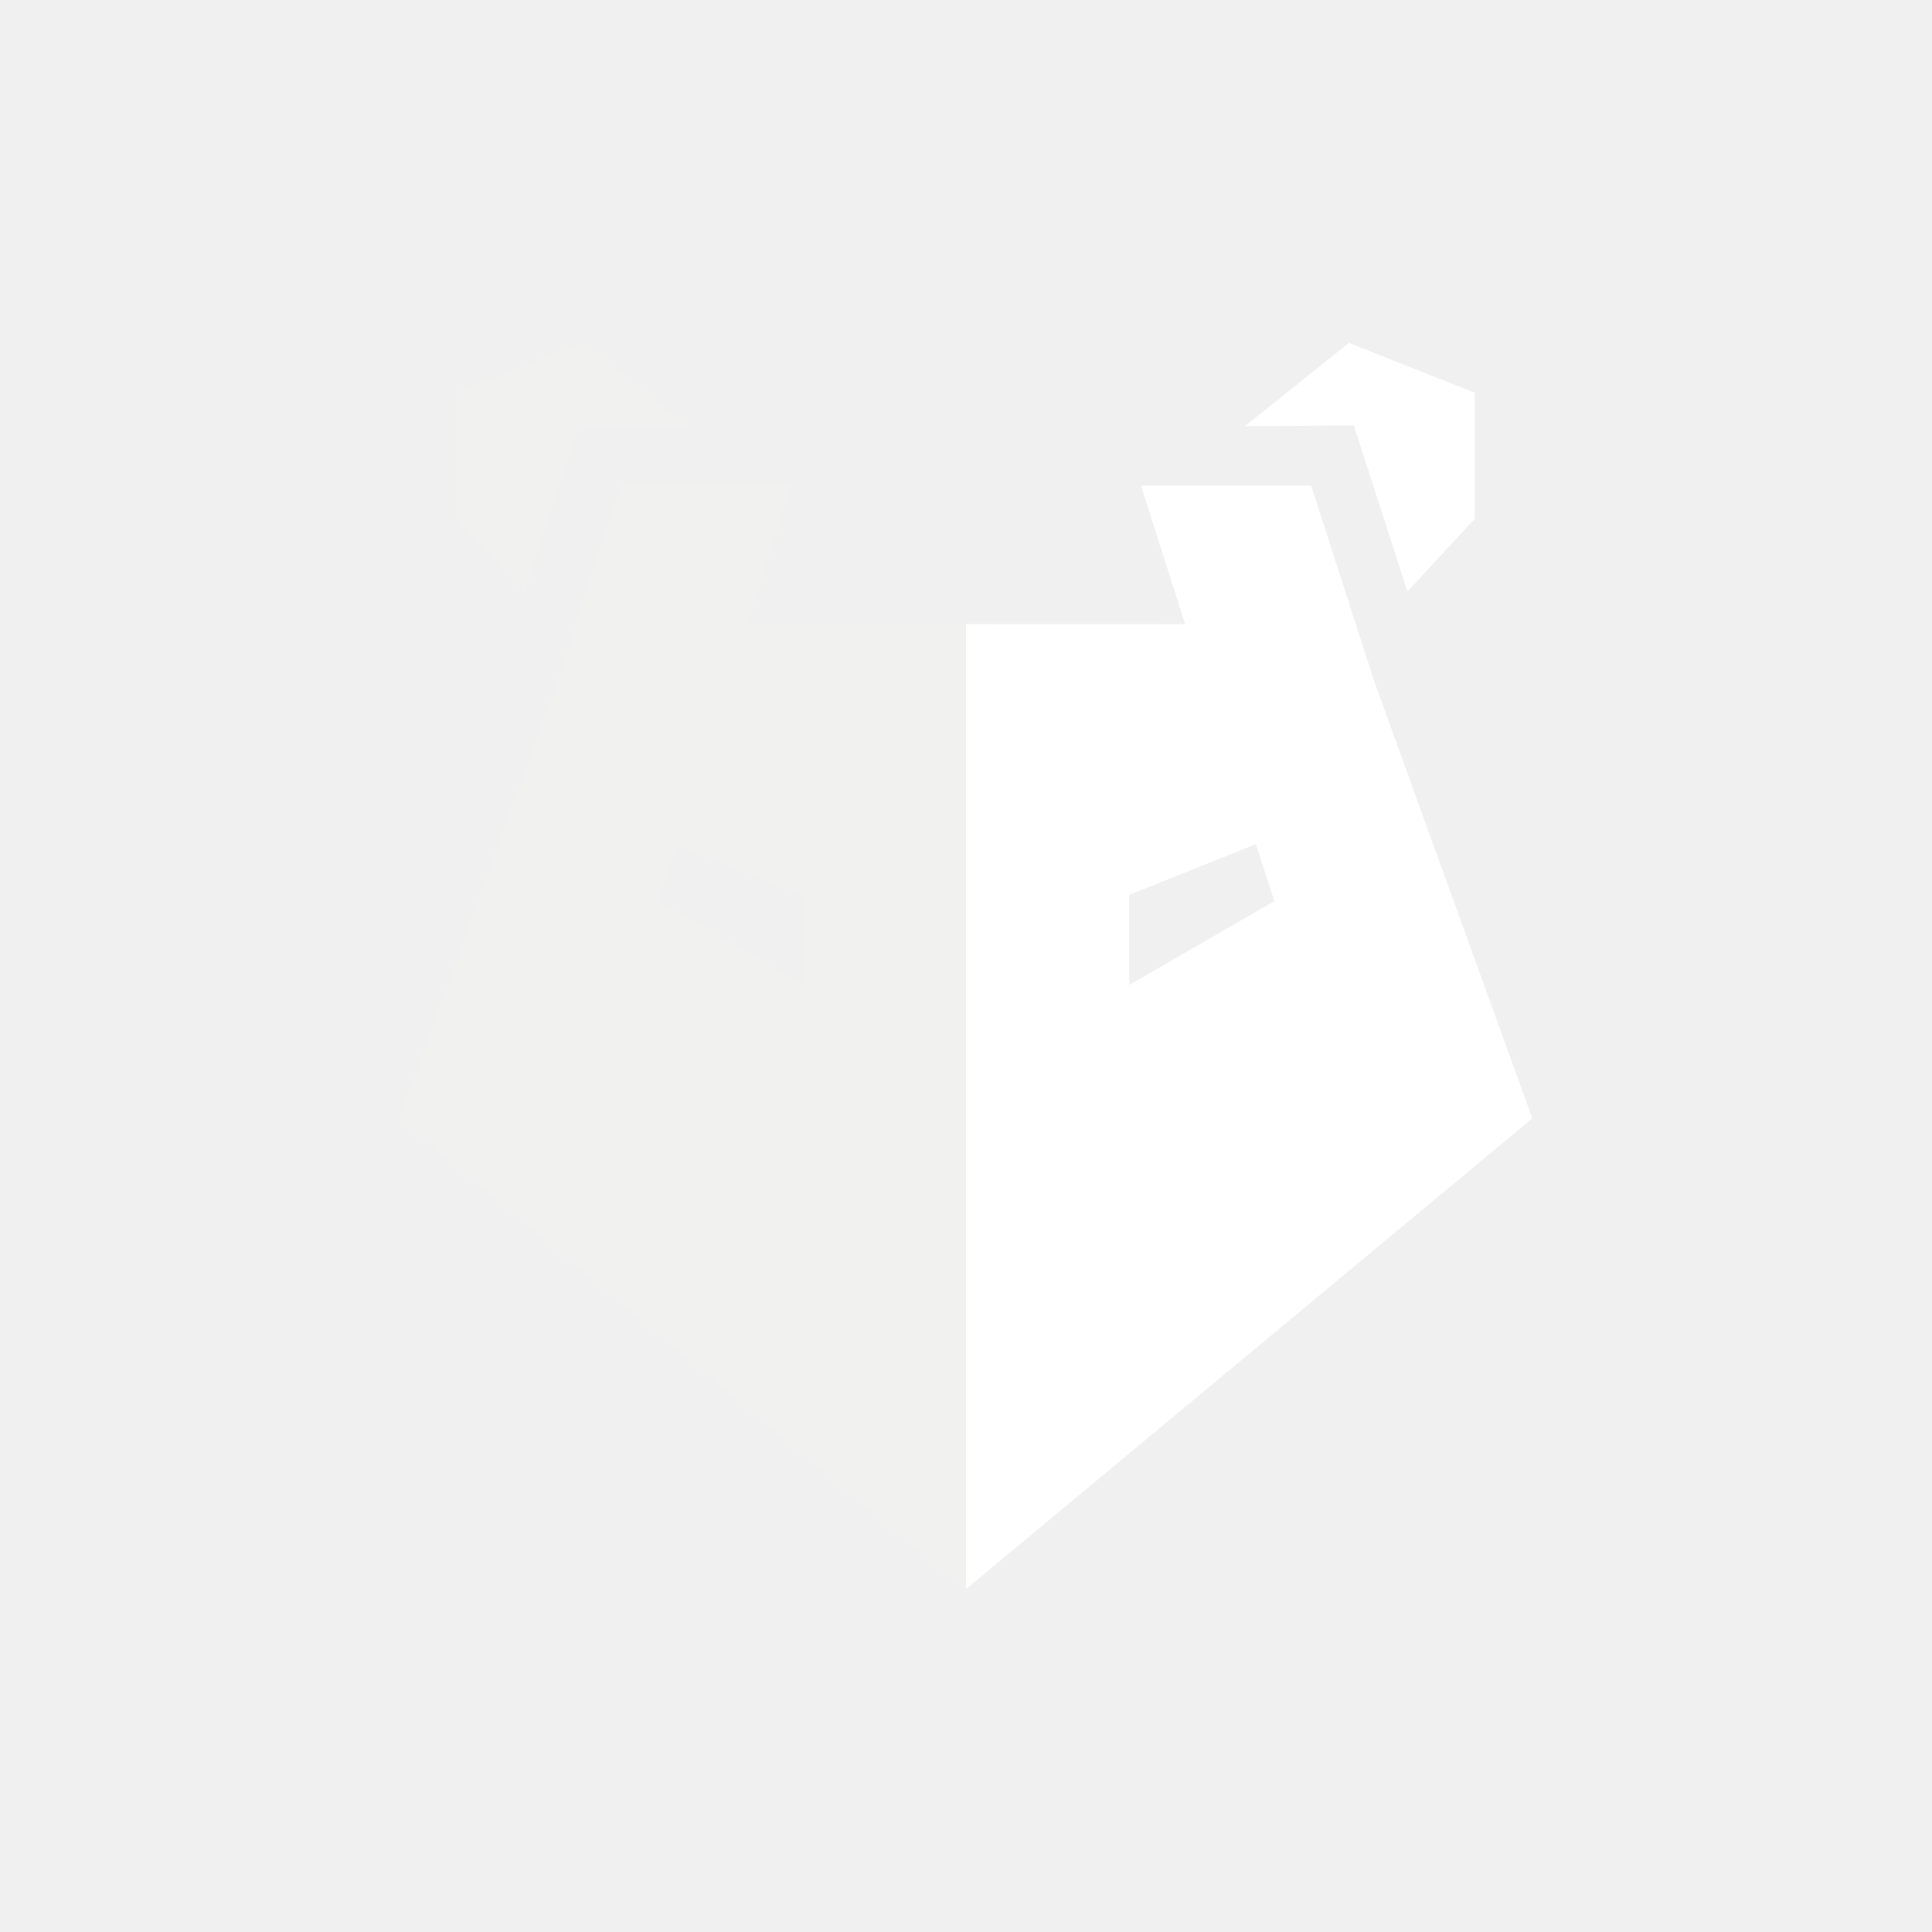
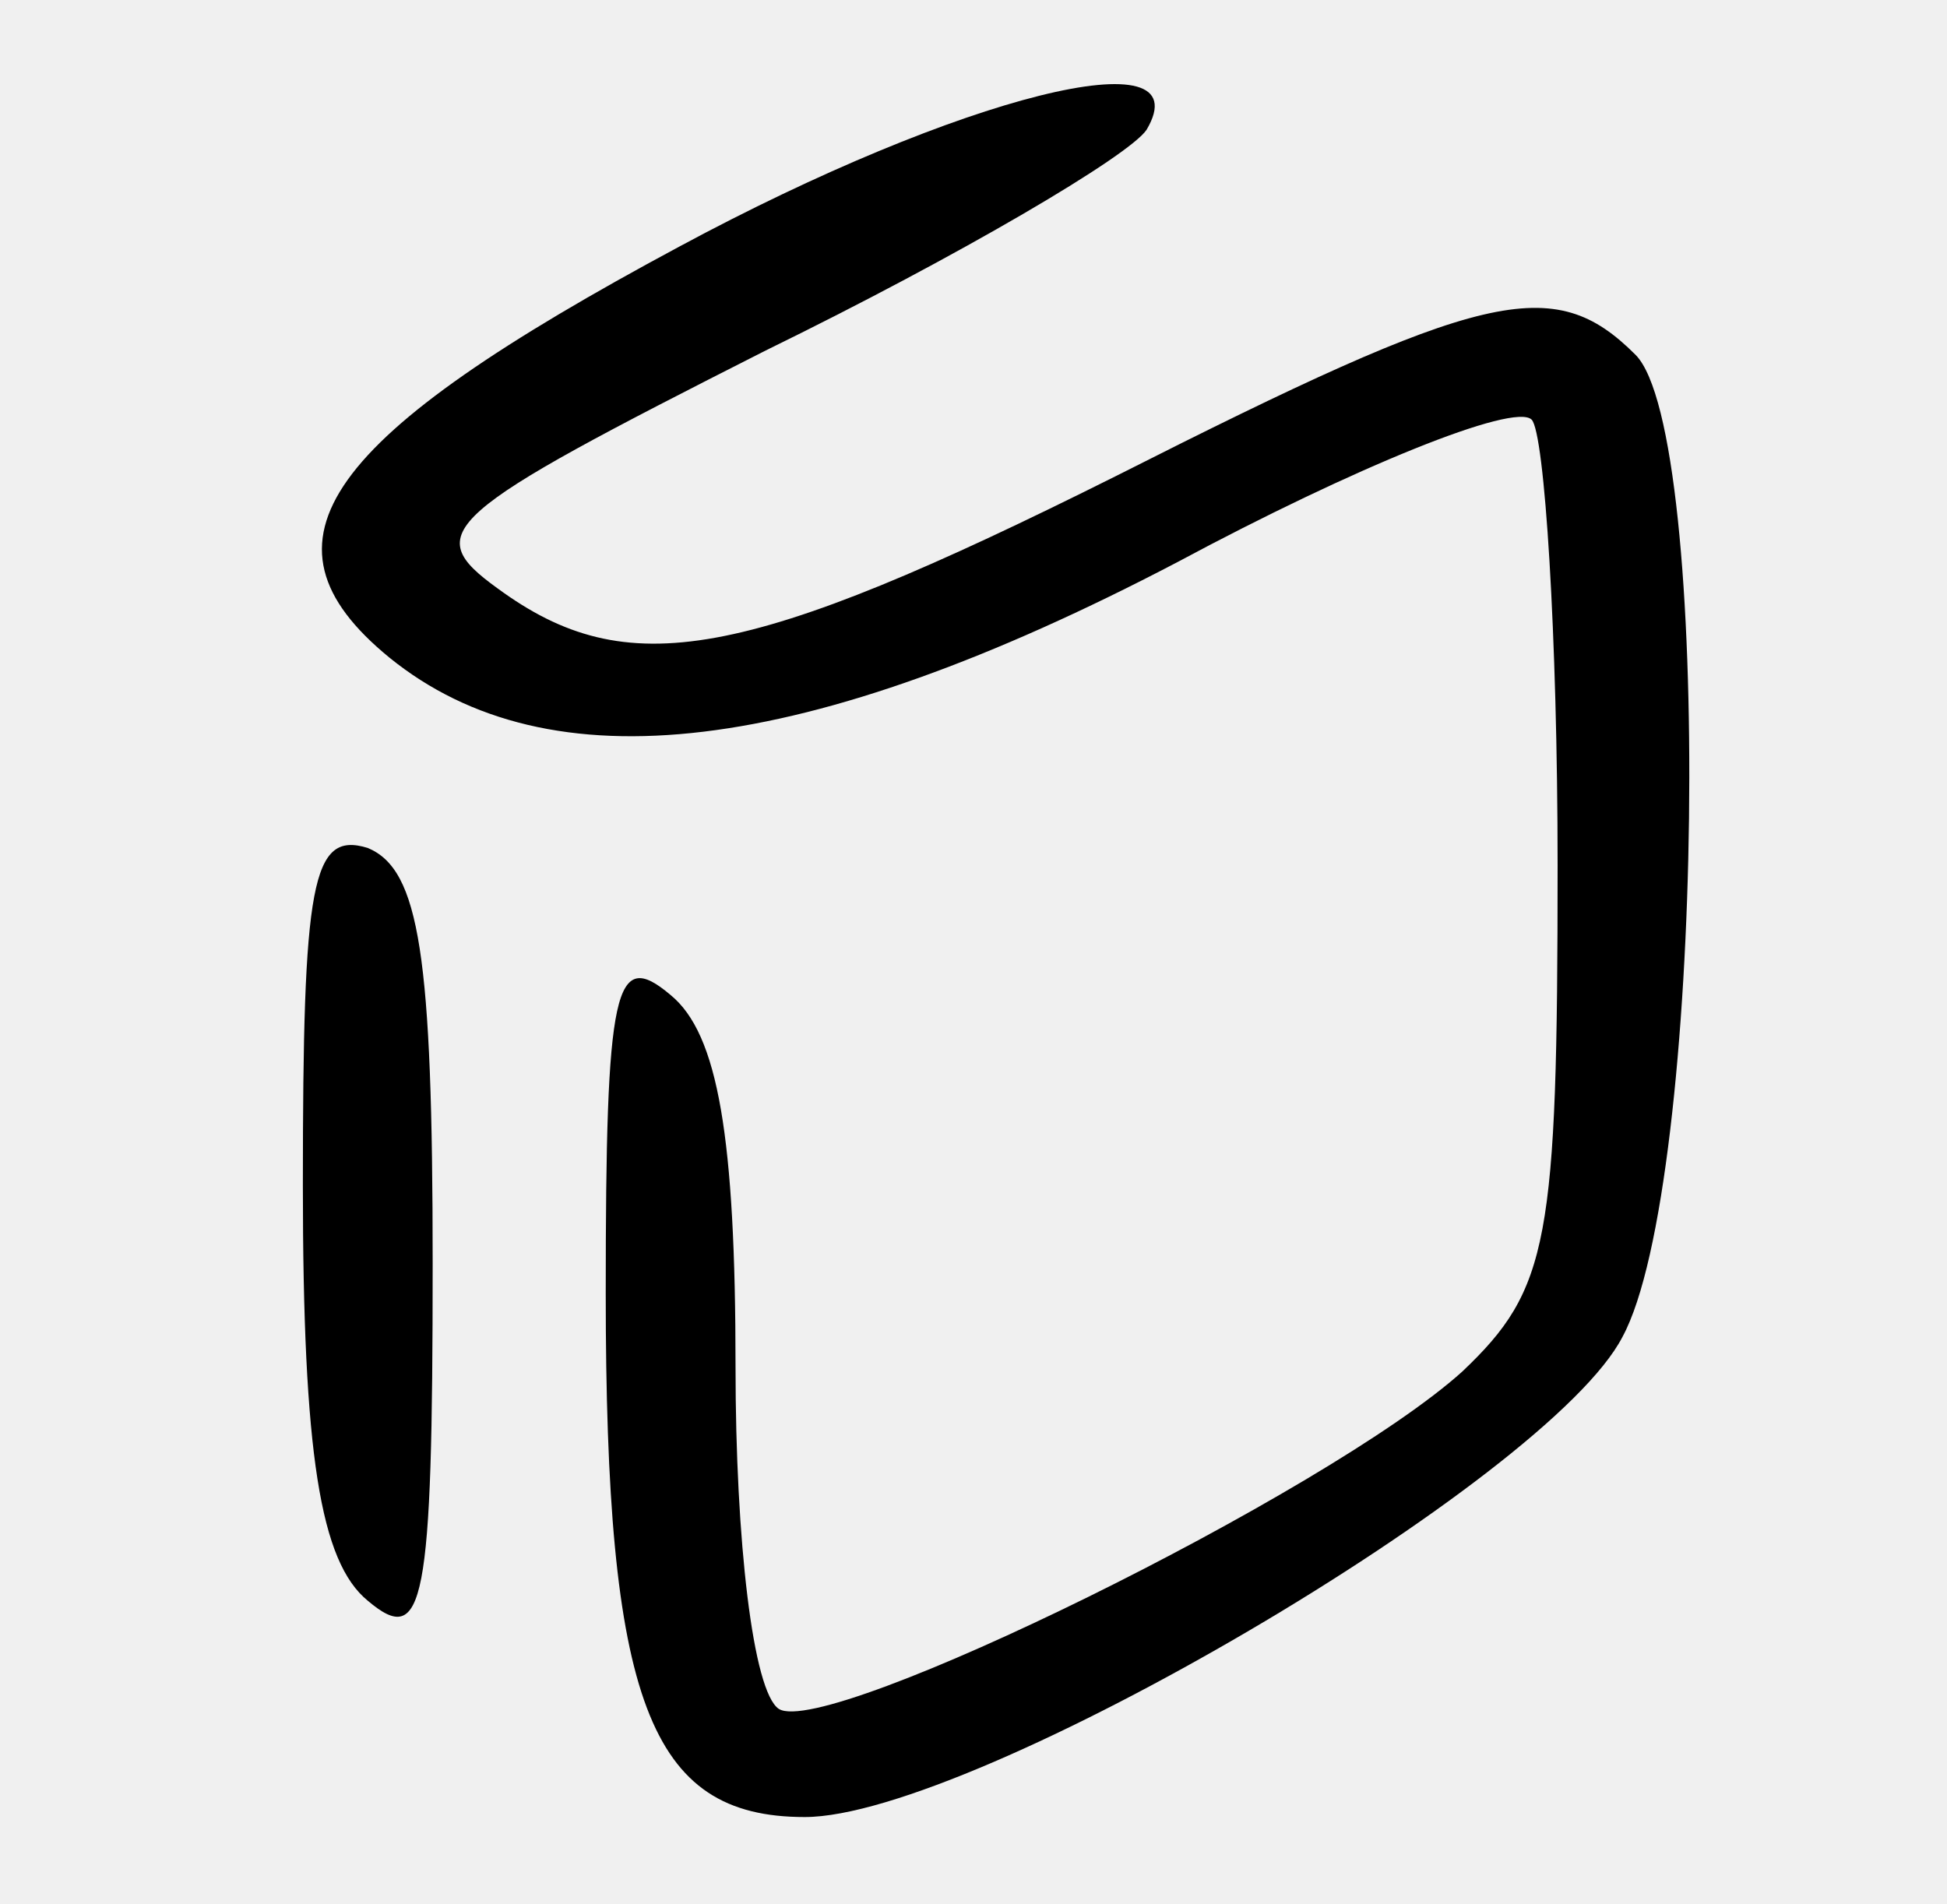
- <svg xmlns="http://www.w3.org/2000/svg" viewBox="0 0 113.988 113.988">
-   <defs>
-     <style>.prefix__cls-1{fill:#fff}.prefix__cls-2{fill:#f1f2f0}</style>
-   </defs>
-   <g id="prefix__Livello_2" data-name="Livello 2">
-     <g id="prefix__Livello_1-2" data-name="Livello 1">
-       <path class="prefix__cls-1" d="M79.876 25.096l3.163 9.806 3.972-4.296v-7.432l-7.425-2.941-6.143 4.916 6.433-.053z" />
-       <path class="prefix__cls-1" d="M81.087 40.22l-3.73-11.566H67.32l2.602 8.174-12.927-.008v56.935l33.411-27.77zM66.625 58.11v-5.313l7.472-2.988 1.091 3.36z" />
-       <g>
-         <path class="prefix__cls-2" d="M34.112 25.096l-3.163 9.806-3.972-4.296v-7.432l7.425-2.941 6.143 4.916-6.433-.053z" />
-         <path class="prefix__cls-2" d="M44.066 36.828l2.602-8.174H36.632L32.9 40.22l-9.32 25.765 33.412 27.77V36.82zm3.297 21.281L38.8 53.17l1.09-3.36 7.473 2.988z" />
-       </g>
-     </g>
+ <svg xmlns="http://www.w3.org/2000/svg" version="1.0" width="45pt" height="44pt" viewBox="0 0 45 44" preserveAspectRatio="xMidYMid meet">
+   <g transform="translate(0,44) scale(0.1,-0.1)" fill="#000000" stroke="none">
+     <path d="M157 383 c-82 -44 -100 -68 -67 -95 37 -30 96 -23 182 22 41 22 78 37 82 33 3 -3 6 -50 6 -103 0 -87 -2 -98 -22 -117 -31 -28 -147 -85 -158 -78 -6 4 -10 39 -10 79 0 53 -4 77 -15 86 -13 11 -15 2 -15 -69 0 -94 10 -121 46 -121 39 0 172 78 189 111 19 35 21 209 3 227 -19 19 -35 15 -120 -28 -86 -43 -113 -48 -143 -26 -18 13 -13 17 62 55 45 22 84 45 88 51 13 22 -43 8 -108 -27z" />
+     <path d="M70 166 c0 -62 4 -87 15 -96 13 -11 15 -1 15 78 0 71 -3 91 -15 96 -13 4 -15 -8 -15 -78z" />
  </g>
</svg>
